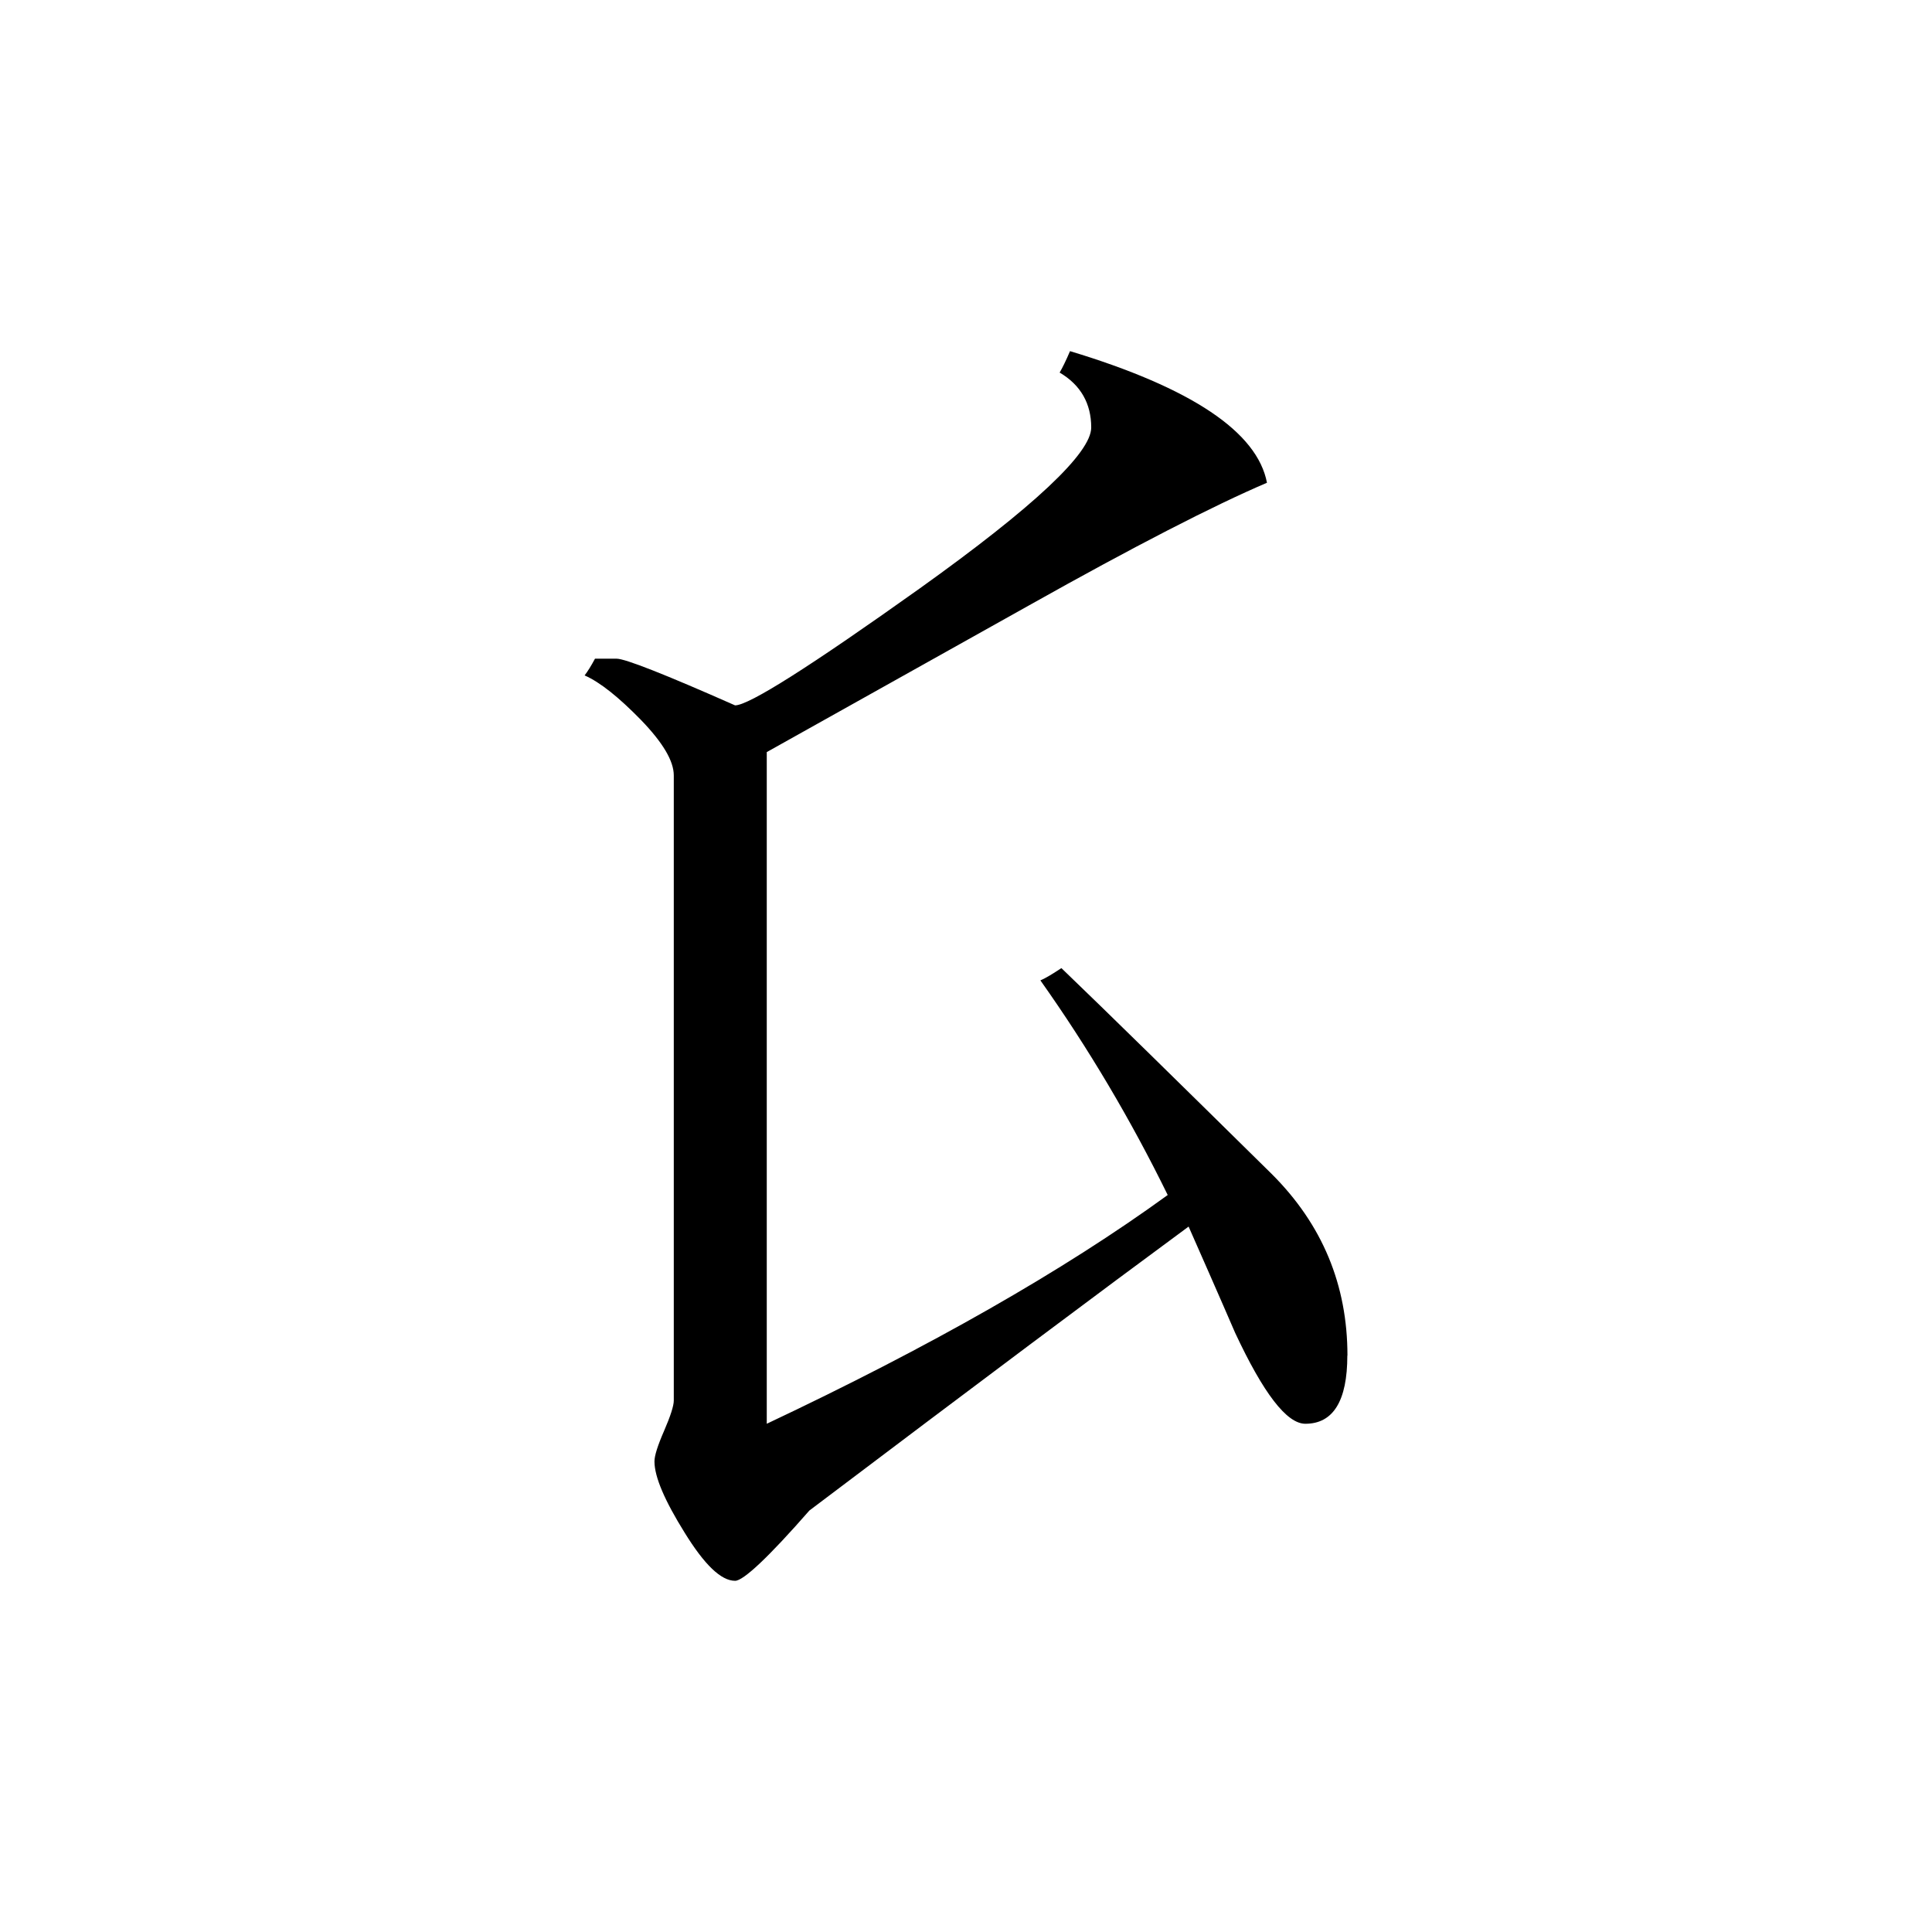
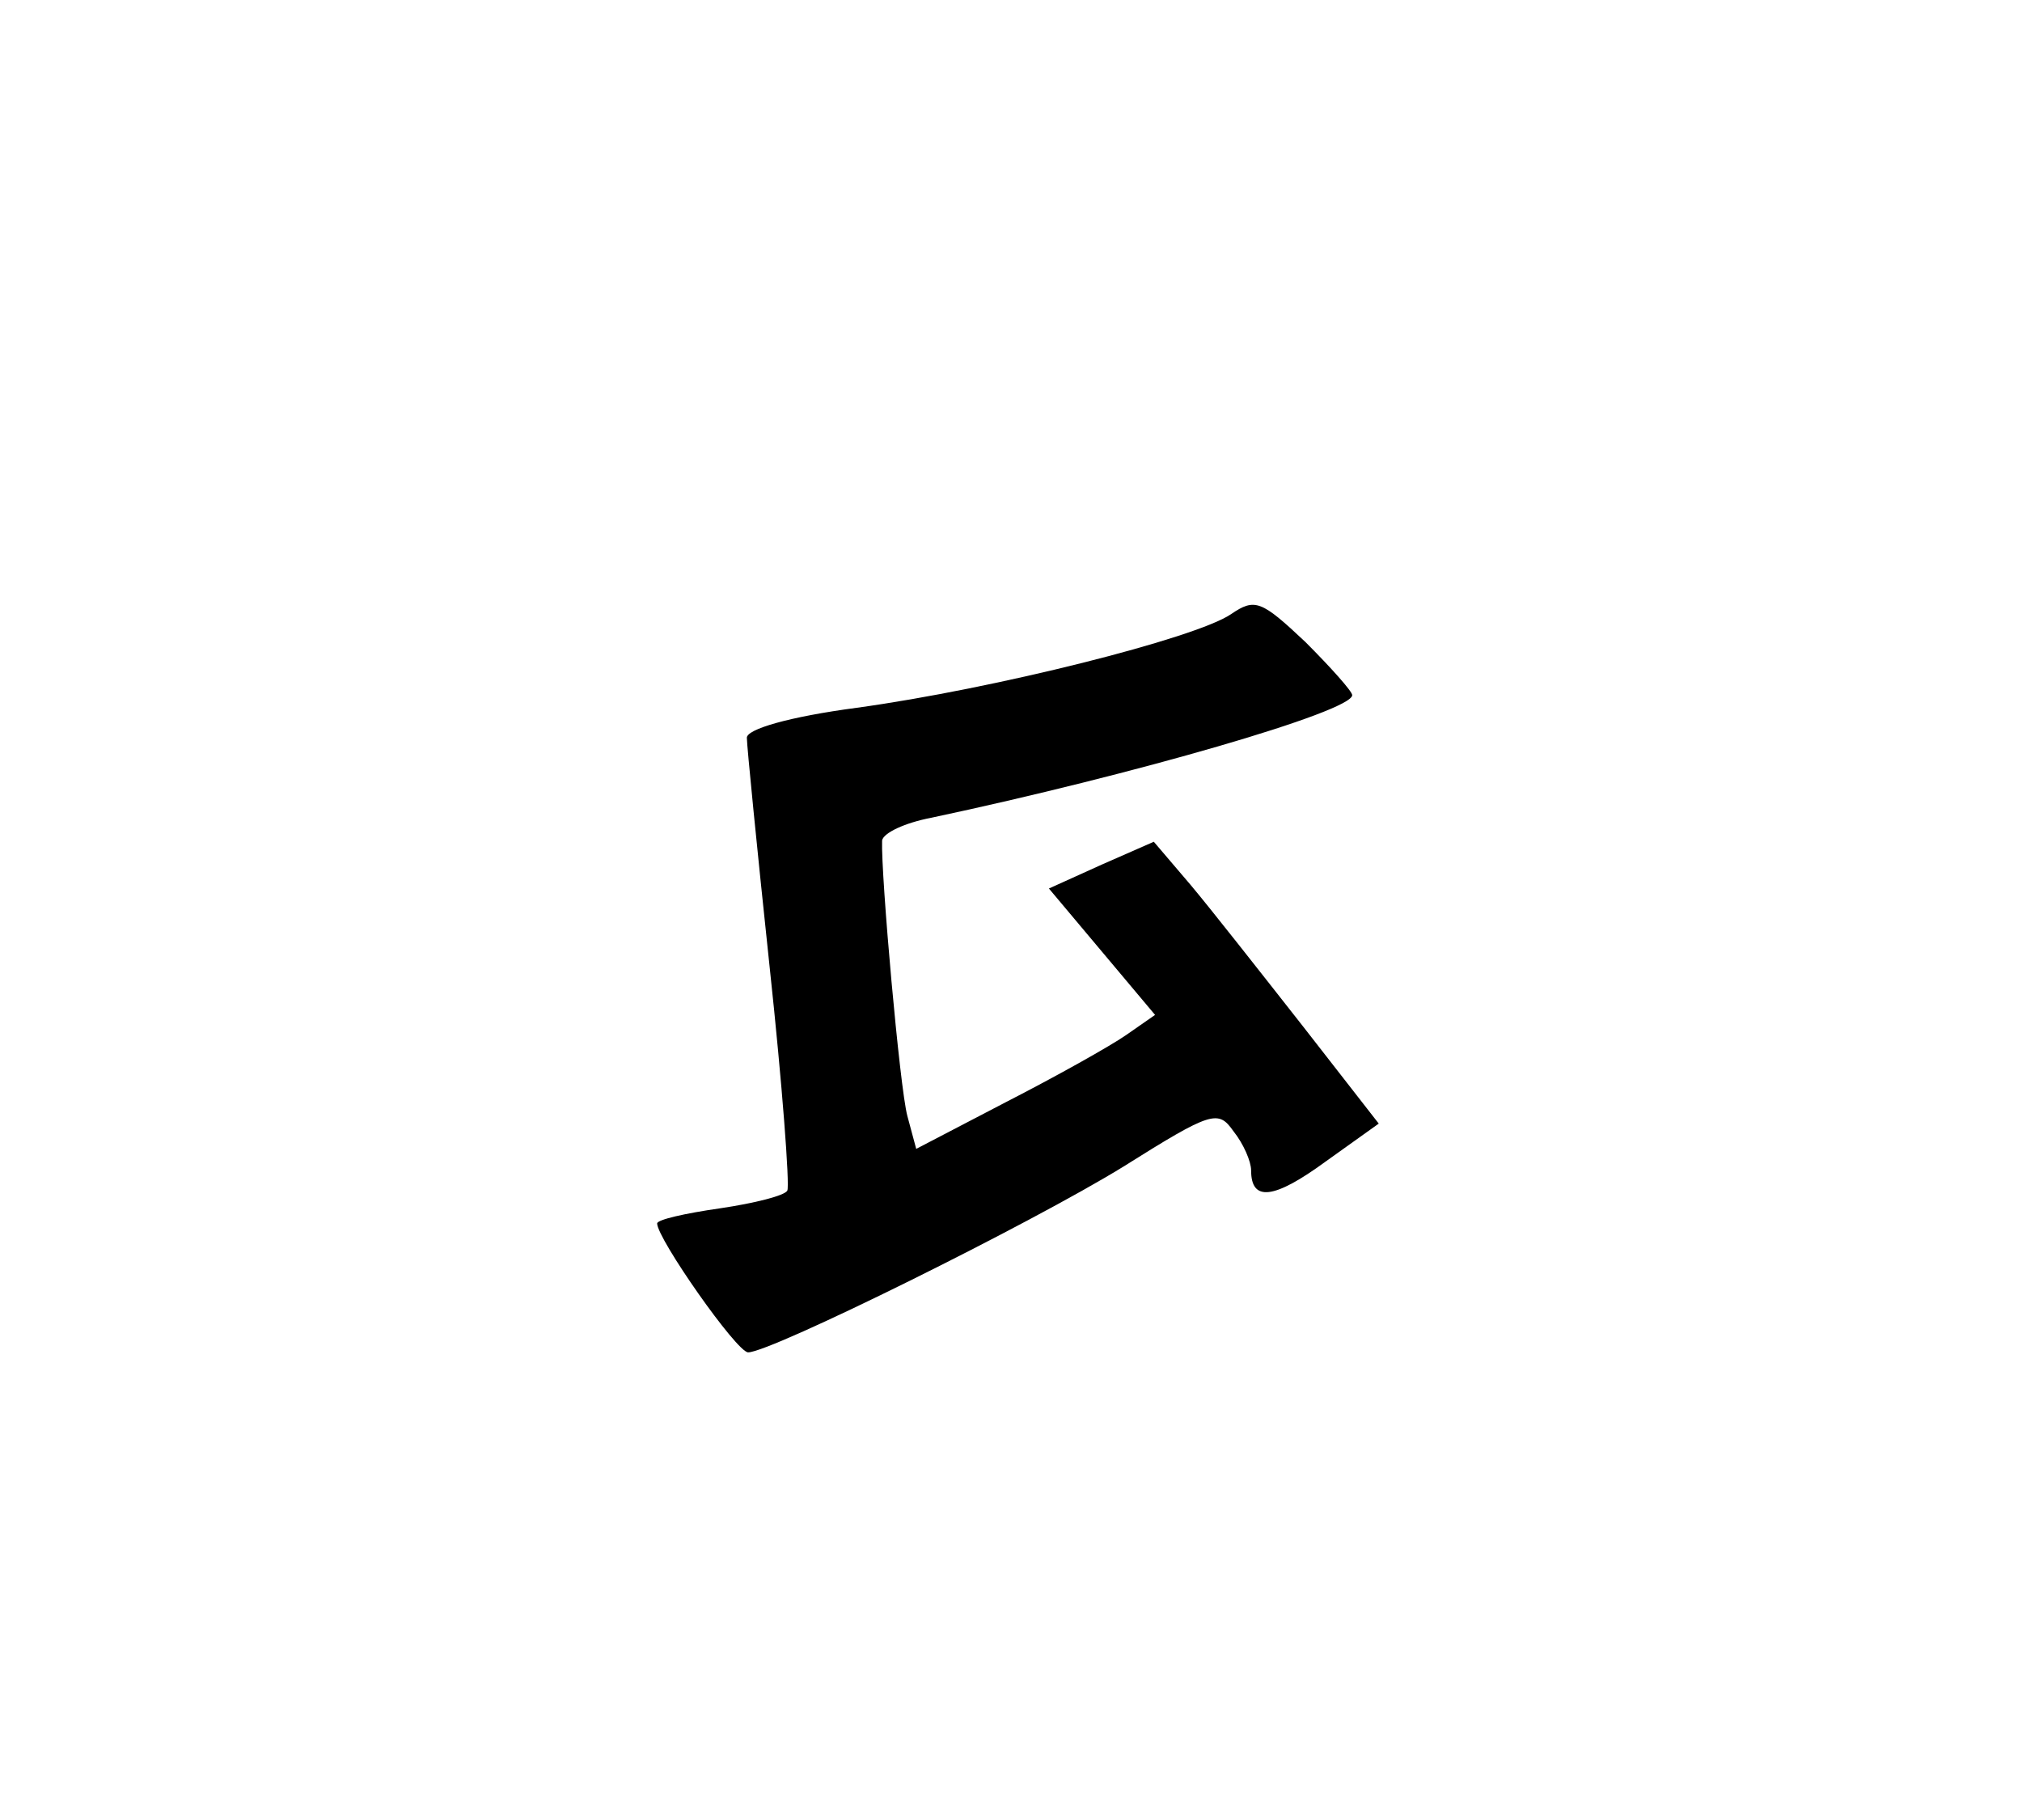
- <svg xmlns="http://www.w3.org/2000/svg" viewBox="4 4 32 32">
-   <path d="m26.316 26.453c0 .75-.234 1.129-.695 1.129-.309 0-.695-.504-1.164-1.508 0 0-.254-.59-.77-1.758-1.422 1.047-3.52 2.617-6.281 4.703-.676.773-1.094 1.164-1.23 1.164-.234 0-.508-.266-.836-.797-.328-.527-.5-.922-.5-1.18 0-.094.051-.258.16-.508.105-.242.16-.414.16-.5v-10.355c0-.238-.18-.543-.547-.922-.363-.371-.672-.621-.93-.734.051-.066.109-.16.172-.277h.359c.141 0 .797.258 1.961.773.23 0 1.25-.648 3.055-1.934 1.895-1.355 2.844-2.246 2.844-2.668 0-.395-.172-.703-.523-.91.043-.074.102-.191.172-.355 2.016.609 3.102 1.34 3.262 2.18-.879.375-2.203 1.055-3.941 2.031l-4.344 2.43v11.125c2.691-1.27 4.91-2.531 6.641-3.789-.609-1.242-1.312-2.43-2.109-3.555.094-.039.211-.113.348-.203.777.746 1.934 1.883 3.48 3.406.844.84 1.258 1.844 1.258 3.012zm0 0" />
+ <svg xmlns="http://www.w3.org/2000/svg" version="1.0" viewBox="-20 -20 160 144" preserveAspectRatio="xMidYMid meet">
+   <g transform="translate(0,120) scale(0.1,-0.1)" fill="#000000" stroke="none">
+     <path d="M774 914 c-28 -19 -187 -59 -296 -74 -53 -7 -88 -17 -87 -24 0 -6 8 -87 18 -181 10 -93 16 -173 14 -177 -2 -4 -26 -10 -53 -14 -28 -4 -50 -9 -50 -12 0 -12 63 -102 72 -102 18 0 224 102 297 147 70 44 75 45 87 28 8 -10 14 -24 14 -31 0 -25 18 -23 59 7 l42 30 -60 77 c-33 42 -73 93 -89 112 l-29 34 -41 -18 -42 -19 42 -50 42 -50 -23 -16 c-13 -9 -56 -33 -95 -53 l-71 -37 -7 26 c-6 22 -21 191 -20 218 1 6 18 14 39 18 160 34 333 84 333 97 0 3 -17 22 -37 42 -35 33 -40 35 -59 22z" />
+   </g>
</svg>
